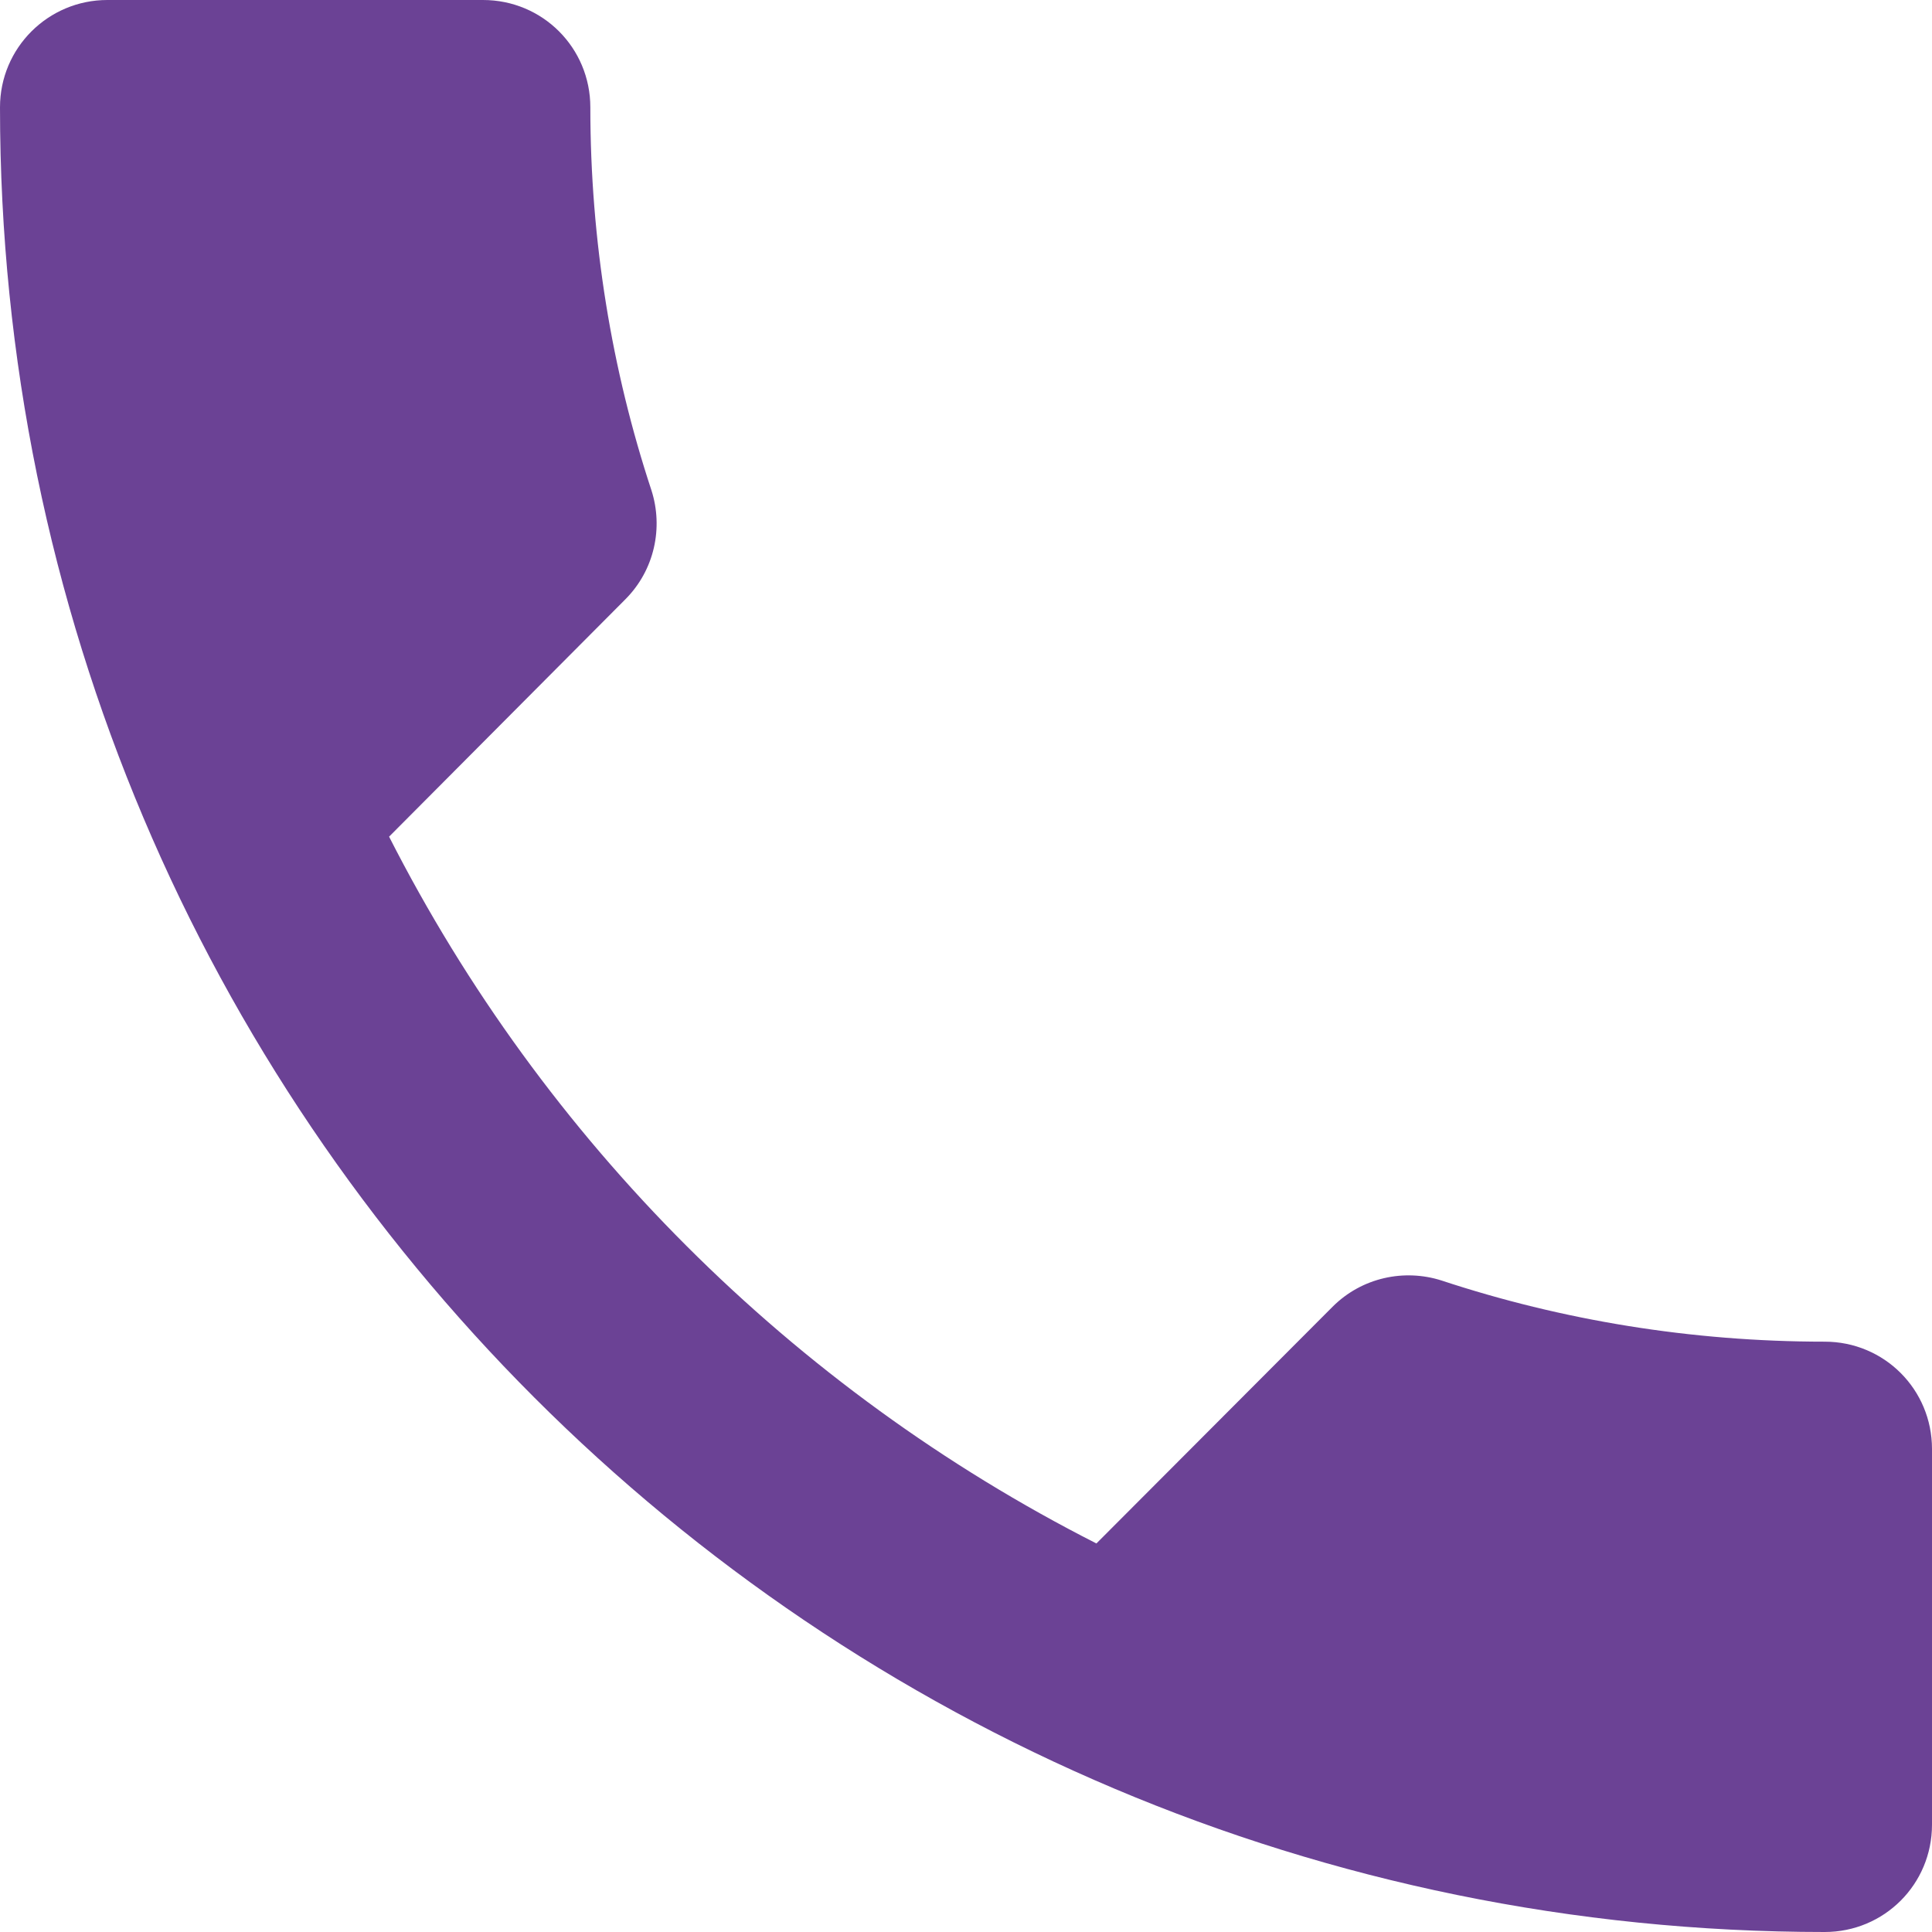
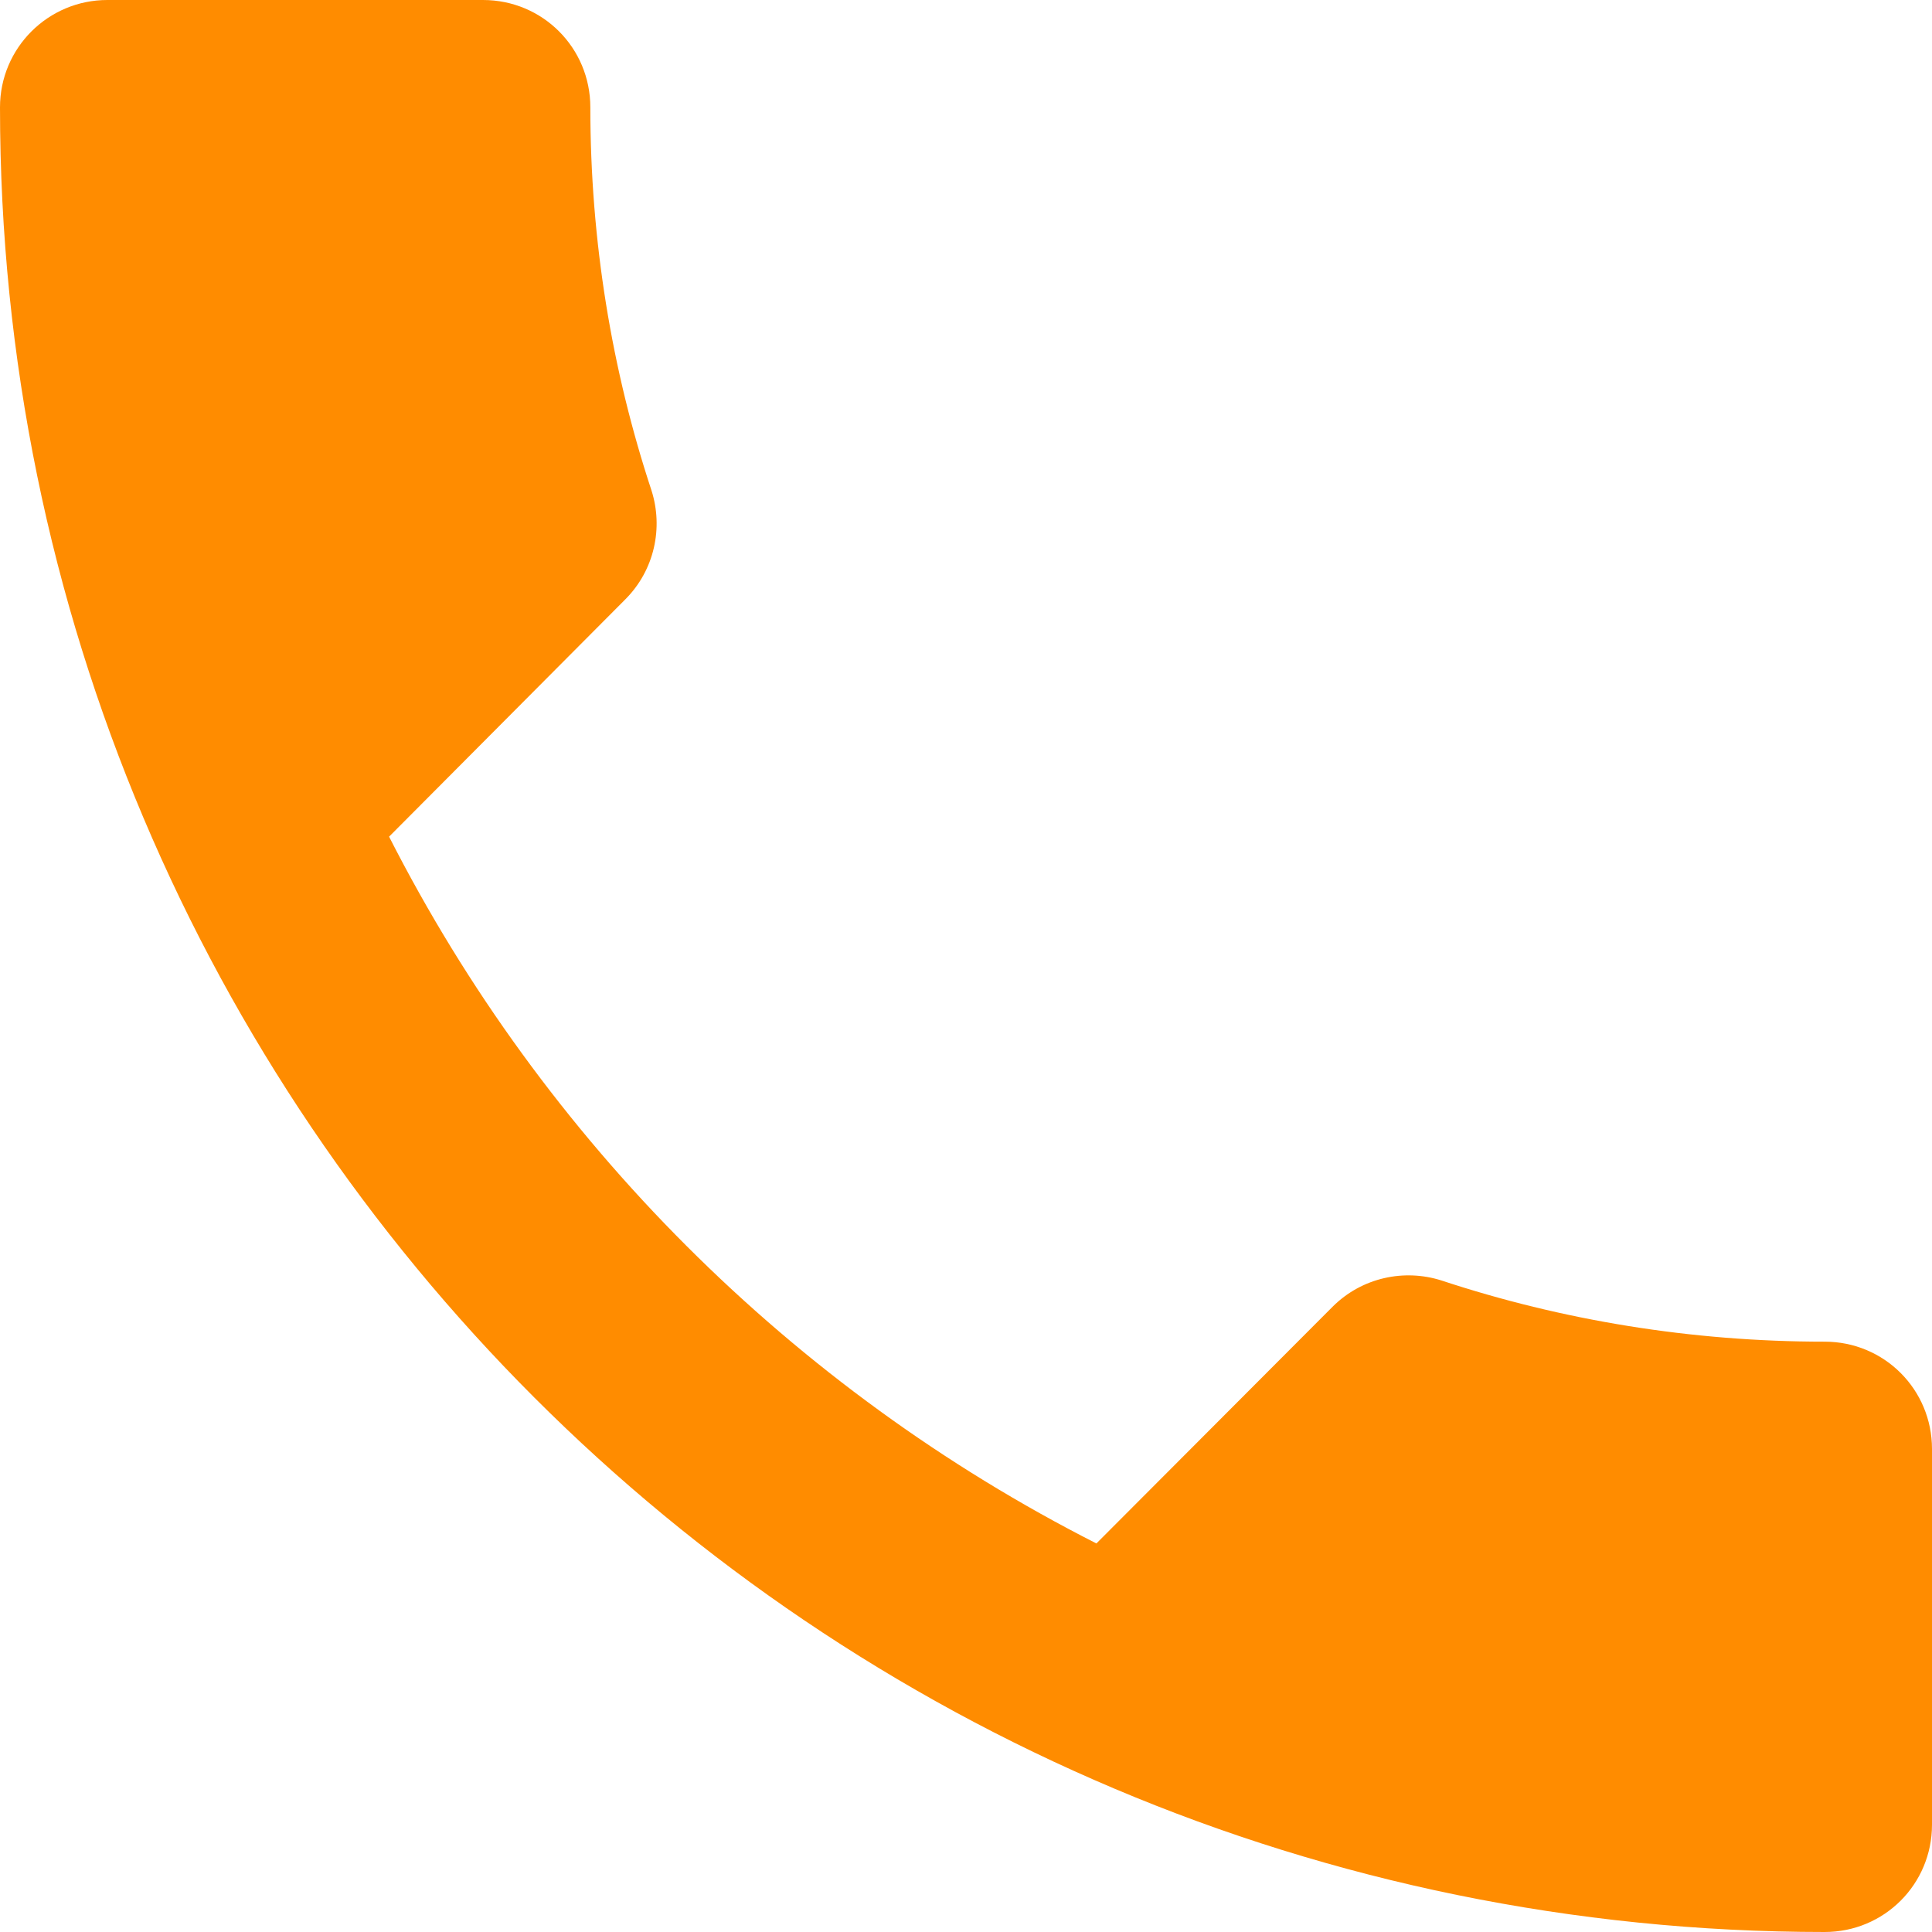
<svg xmlns="http://www.w3.org/2000/svg" width="18" height="18" viewBox="0 0 18 18" fill="none">
-   <path d="M3.625 7.795C5.065 10.625 7.38 12.94 10.215 14.38L12.415 12.175C12.69 11.9 13.085 11.82 13.43 11.93C14.55 12.3 15.755 12.5 17 12.5C17.555 12.5 18 12.945 18 13.5V17C18 17.555 17.555 18 17 18C7.61 18 0 10.39 0 1C0 0.445 0.45 0 1 0H4.5C5.055 0 5.5 0.445 5.5 1C5.5 2.245 5.7 3.45 6.07 4.57C6.18 4.915 6.1 5.31 5.825 5.585L3.625 7.795Z" fill="#6B4295" />
+   <path d="M3.625 7.795C5.065 10.625 7.38 12.94 10.215 14.38L12.415 12.175C12.69 11.9 13.085 11.82 13.43 11.93C14.55 12.3 15.755 12.5 17 12.5C17.555 12.5 18 12.945 18 13.5V17C18 17.555 17.555 18 17 18C7.61 18 0 10.39 0 1C0 0.445 0.45 0 1 0H4.5C5.055 0 5.5 0.445 5.5 1C5.5 2.245 5.7 3.45 6.07 4.57C6.18 4.915 6.1 5.31 5.825 5.585L3.625 7.795Z" fill="darkorange" />
</svg>
